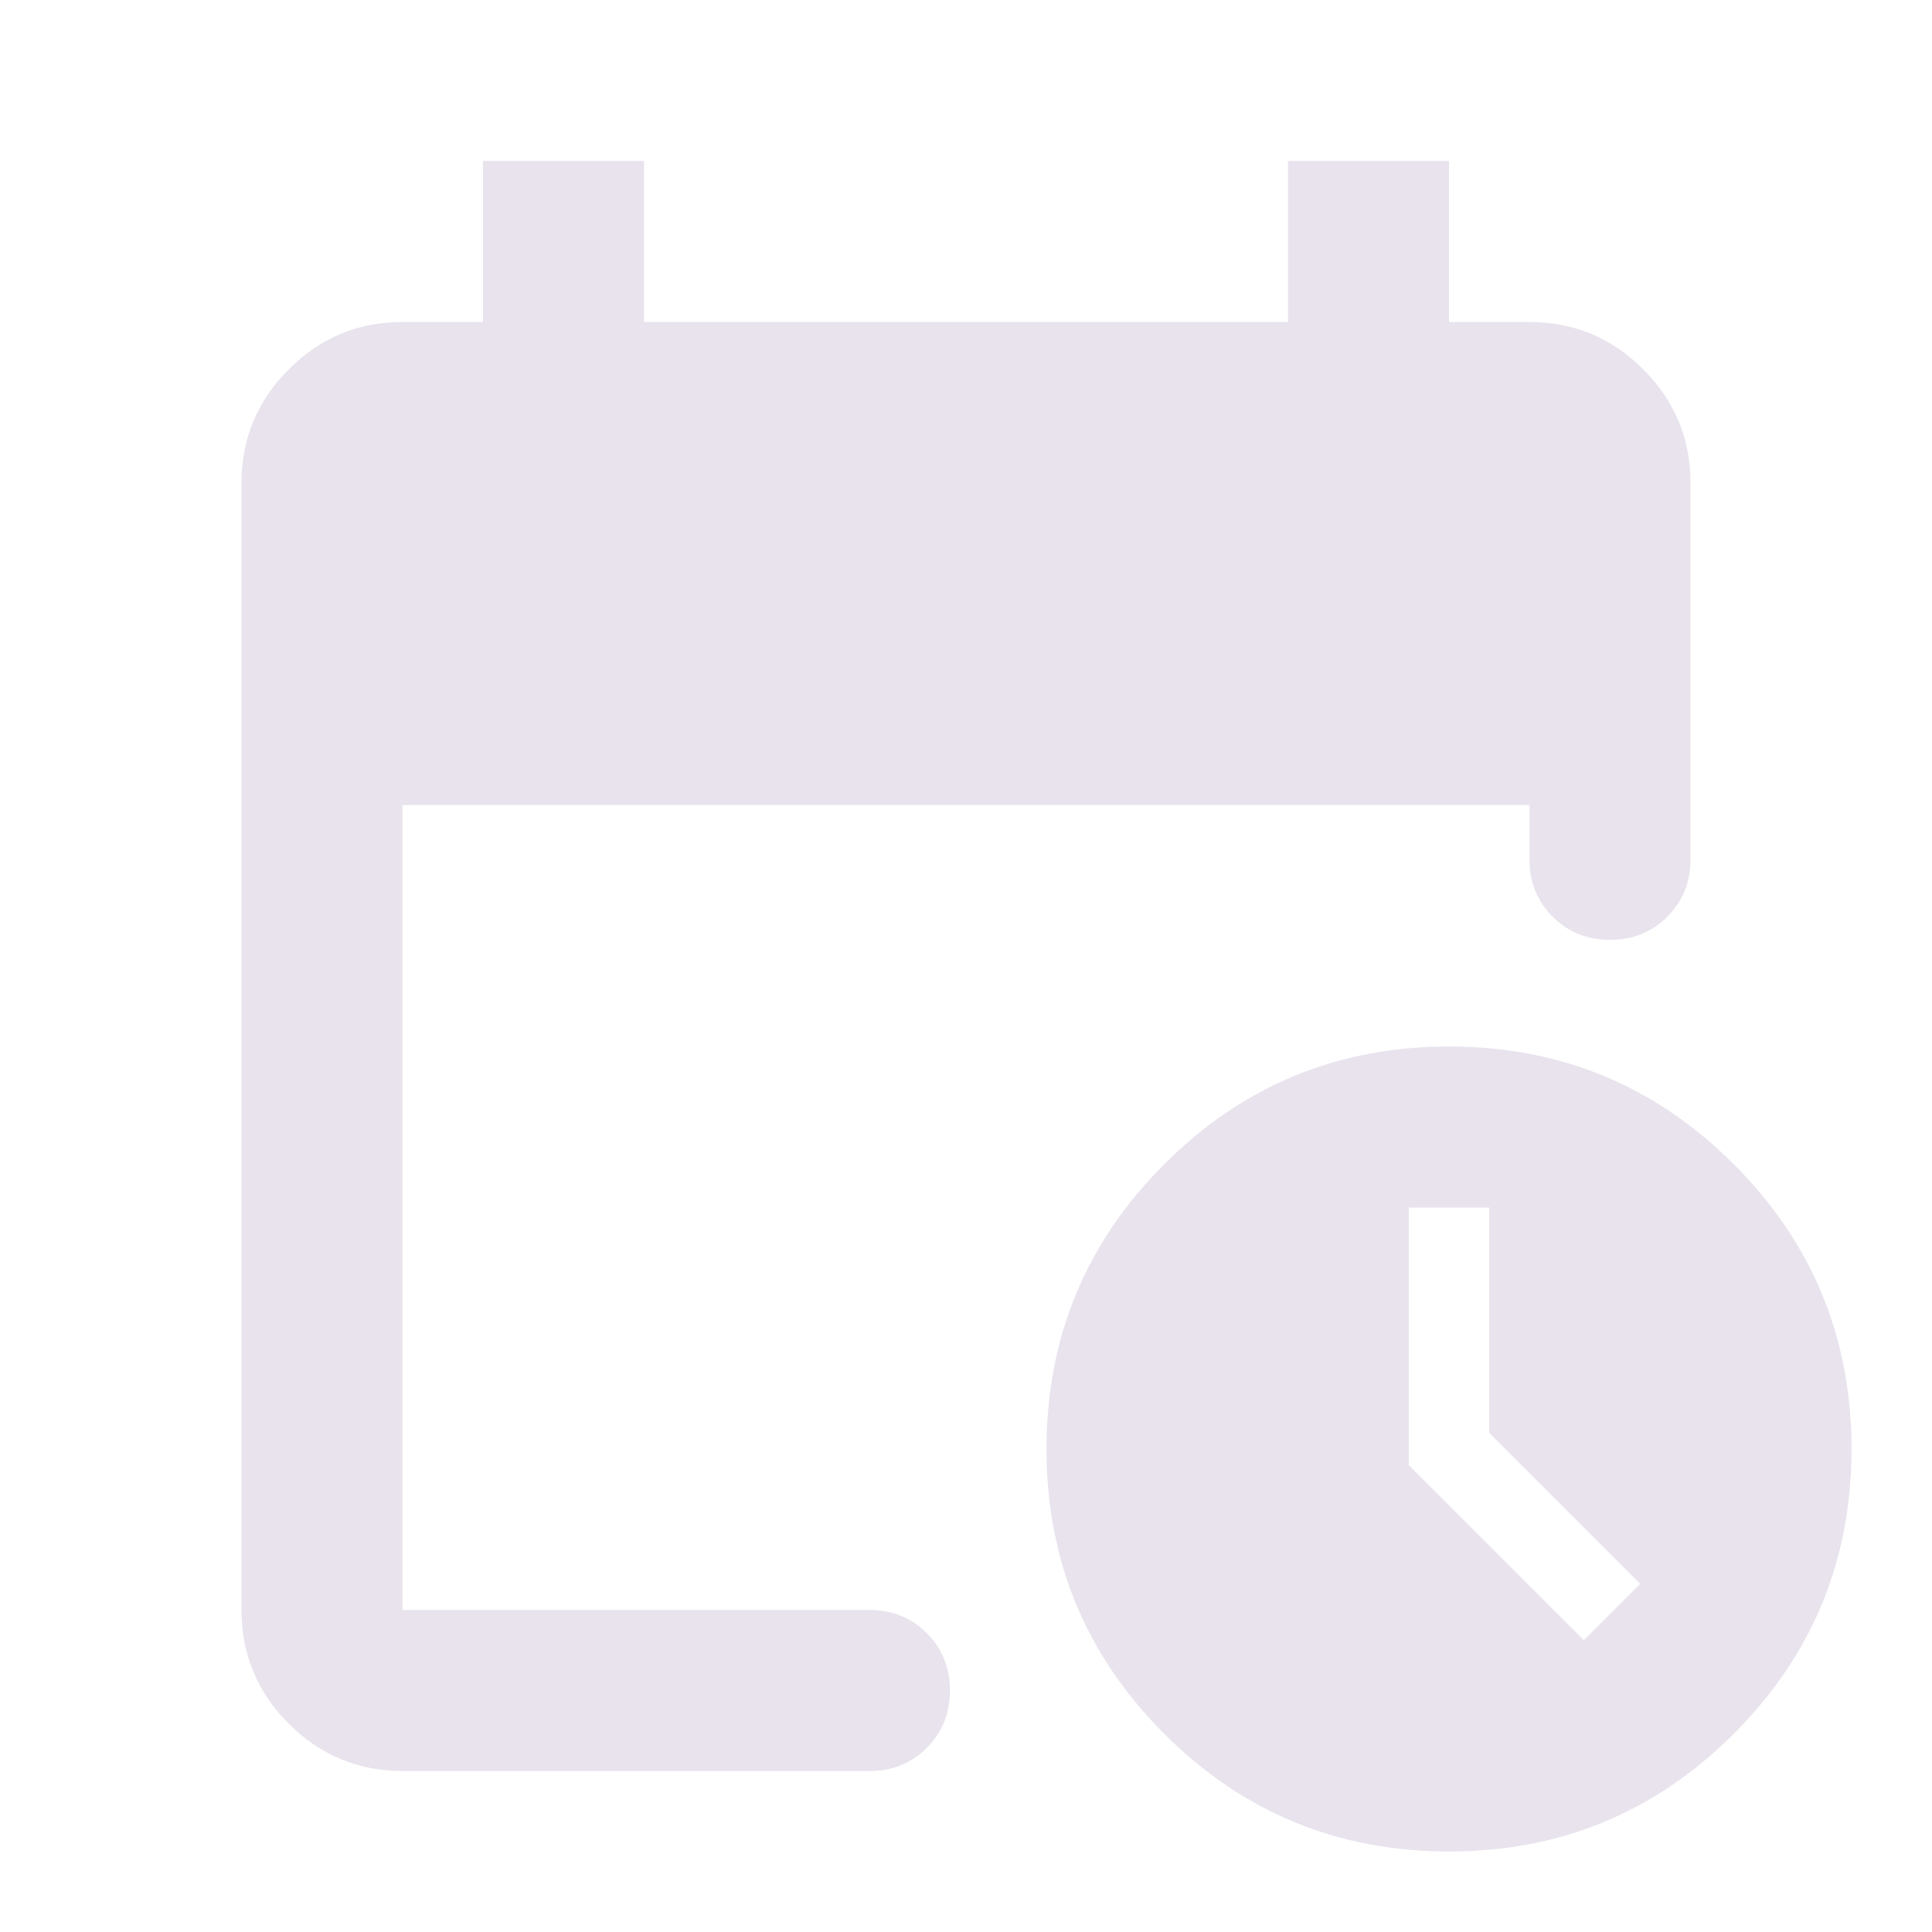
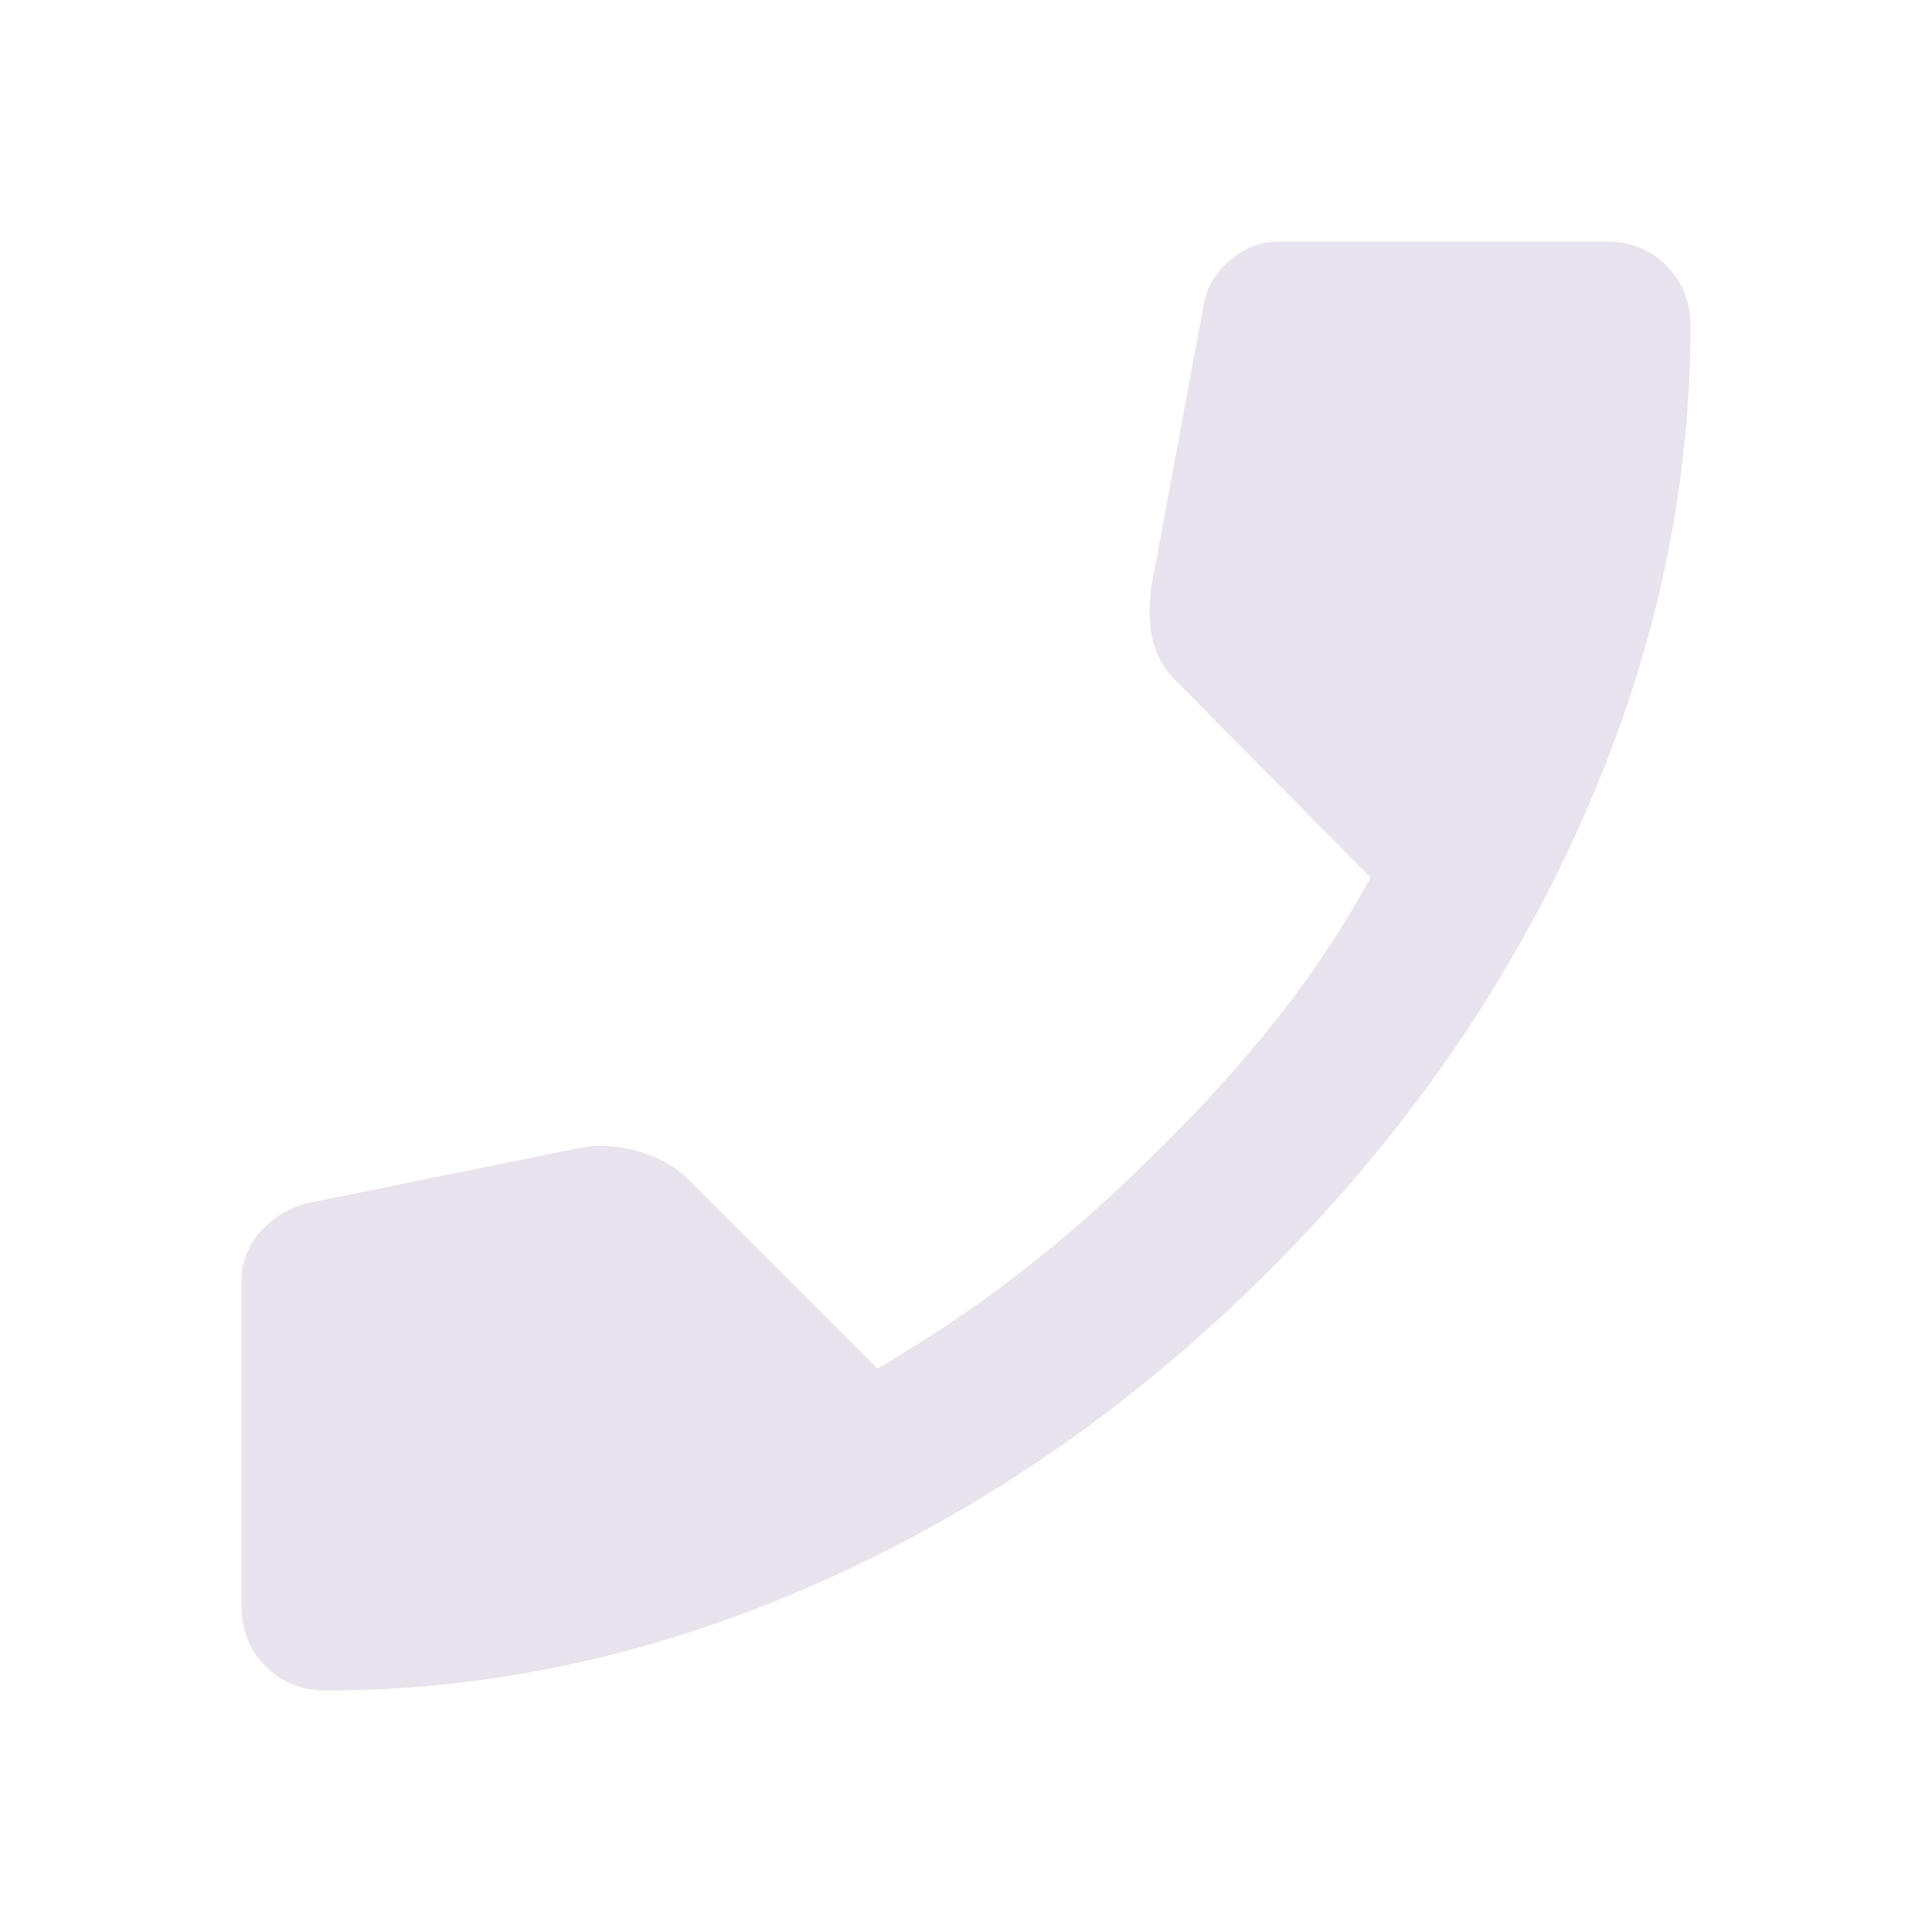
<svg xmlns="http://www.w3.org/2000/svg" height="24px" viewBox="0 -960 960 960" width="24px" fill="#e8e3eD">
-   <path d="M200-80q-33 0-56.5-23.5T120-160v-560q0-33 23.5-56.5T200-800h40v-80h80v80h320v-80h80v80h40q33 0 56.5 23.5T840-720v187q0 17-11.5 28.5T800-493q-17 0-28.5-11.5T760-533v-27H200v400h232q17 0 28.5 11.5T472-120q0 17-11.5 28.5T432-80H200Zm520 40q-83 0-141.5-58.5T520-240q0-83 58.5-141.5T720-440q83 0 141.5 58.5T920-240q0 83-58.5 141.5T720-40Zm67-105 28-28-75-75v-112h-40v128l87 87Z" />
+   <path d="M162-120q-18 0-30-12t-12-30v-162q0-13 9-23.5t23-14.5l138-28q14-2 28.5 2.5T342-374l94 94q38-22 72-48.5t65-57.5q33-32 60.5-66.5T681-524l-97-98q-8-8-11-19t-1-27l26-140q2-13 13-22.5t25-9.5h162q18 0 30 12t12 30q0 125-54.5 247T631-329Q531-229 409-174.5T162-120Z" />
</svg>
